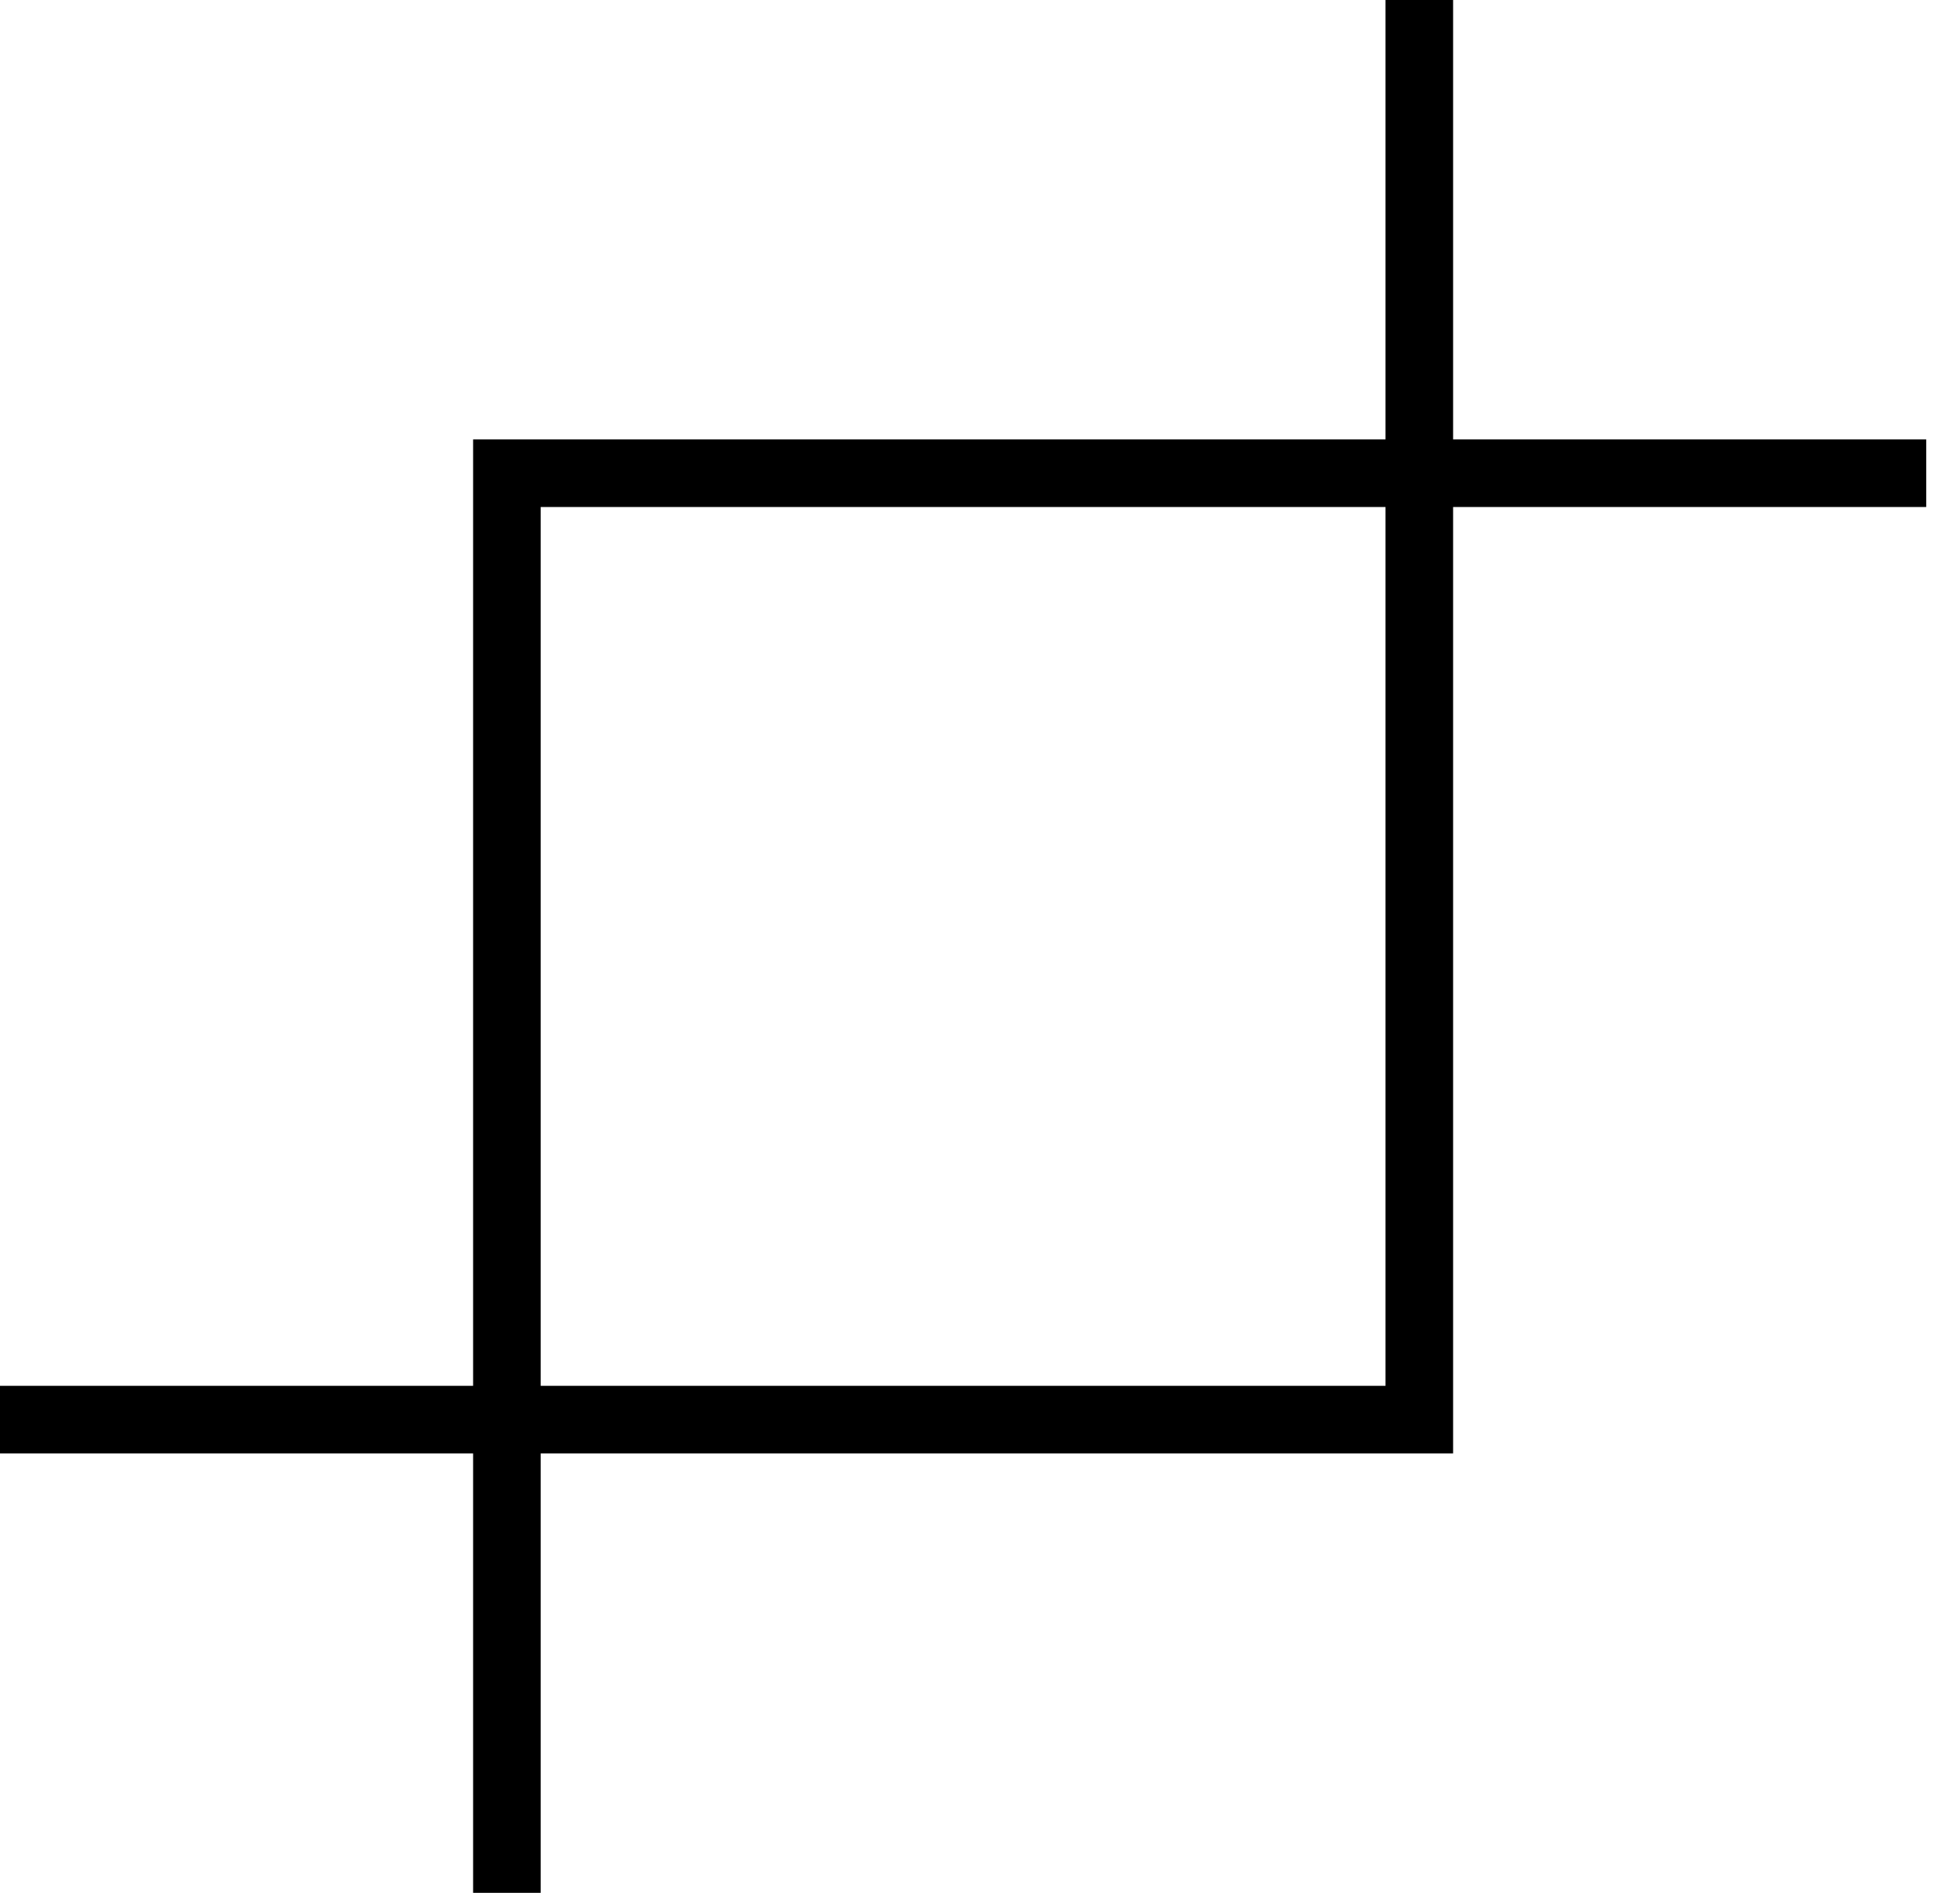
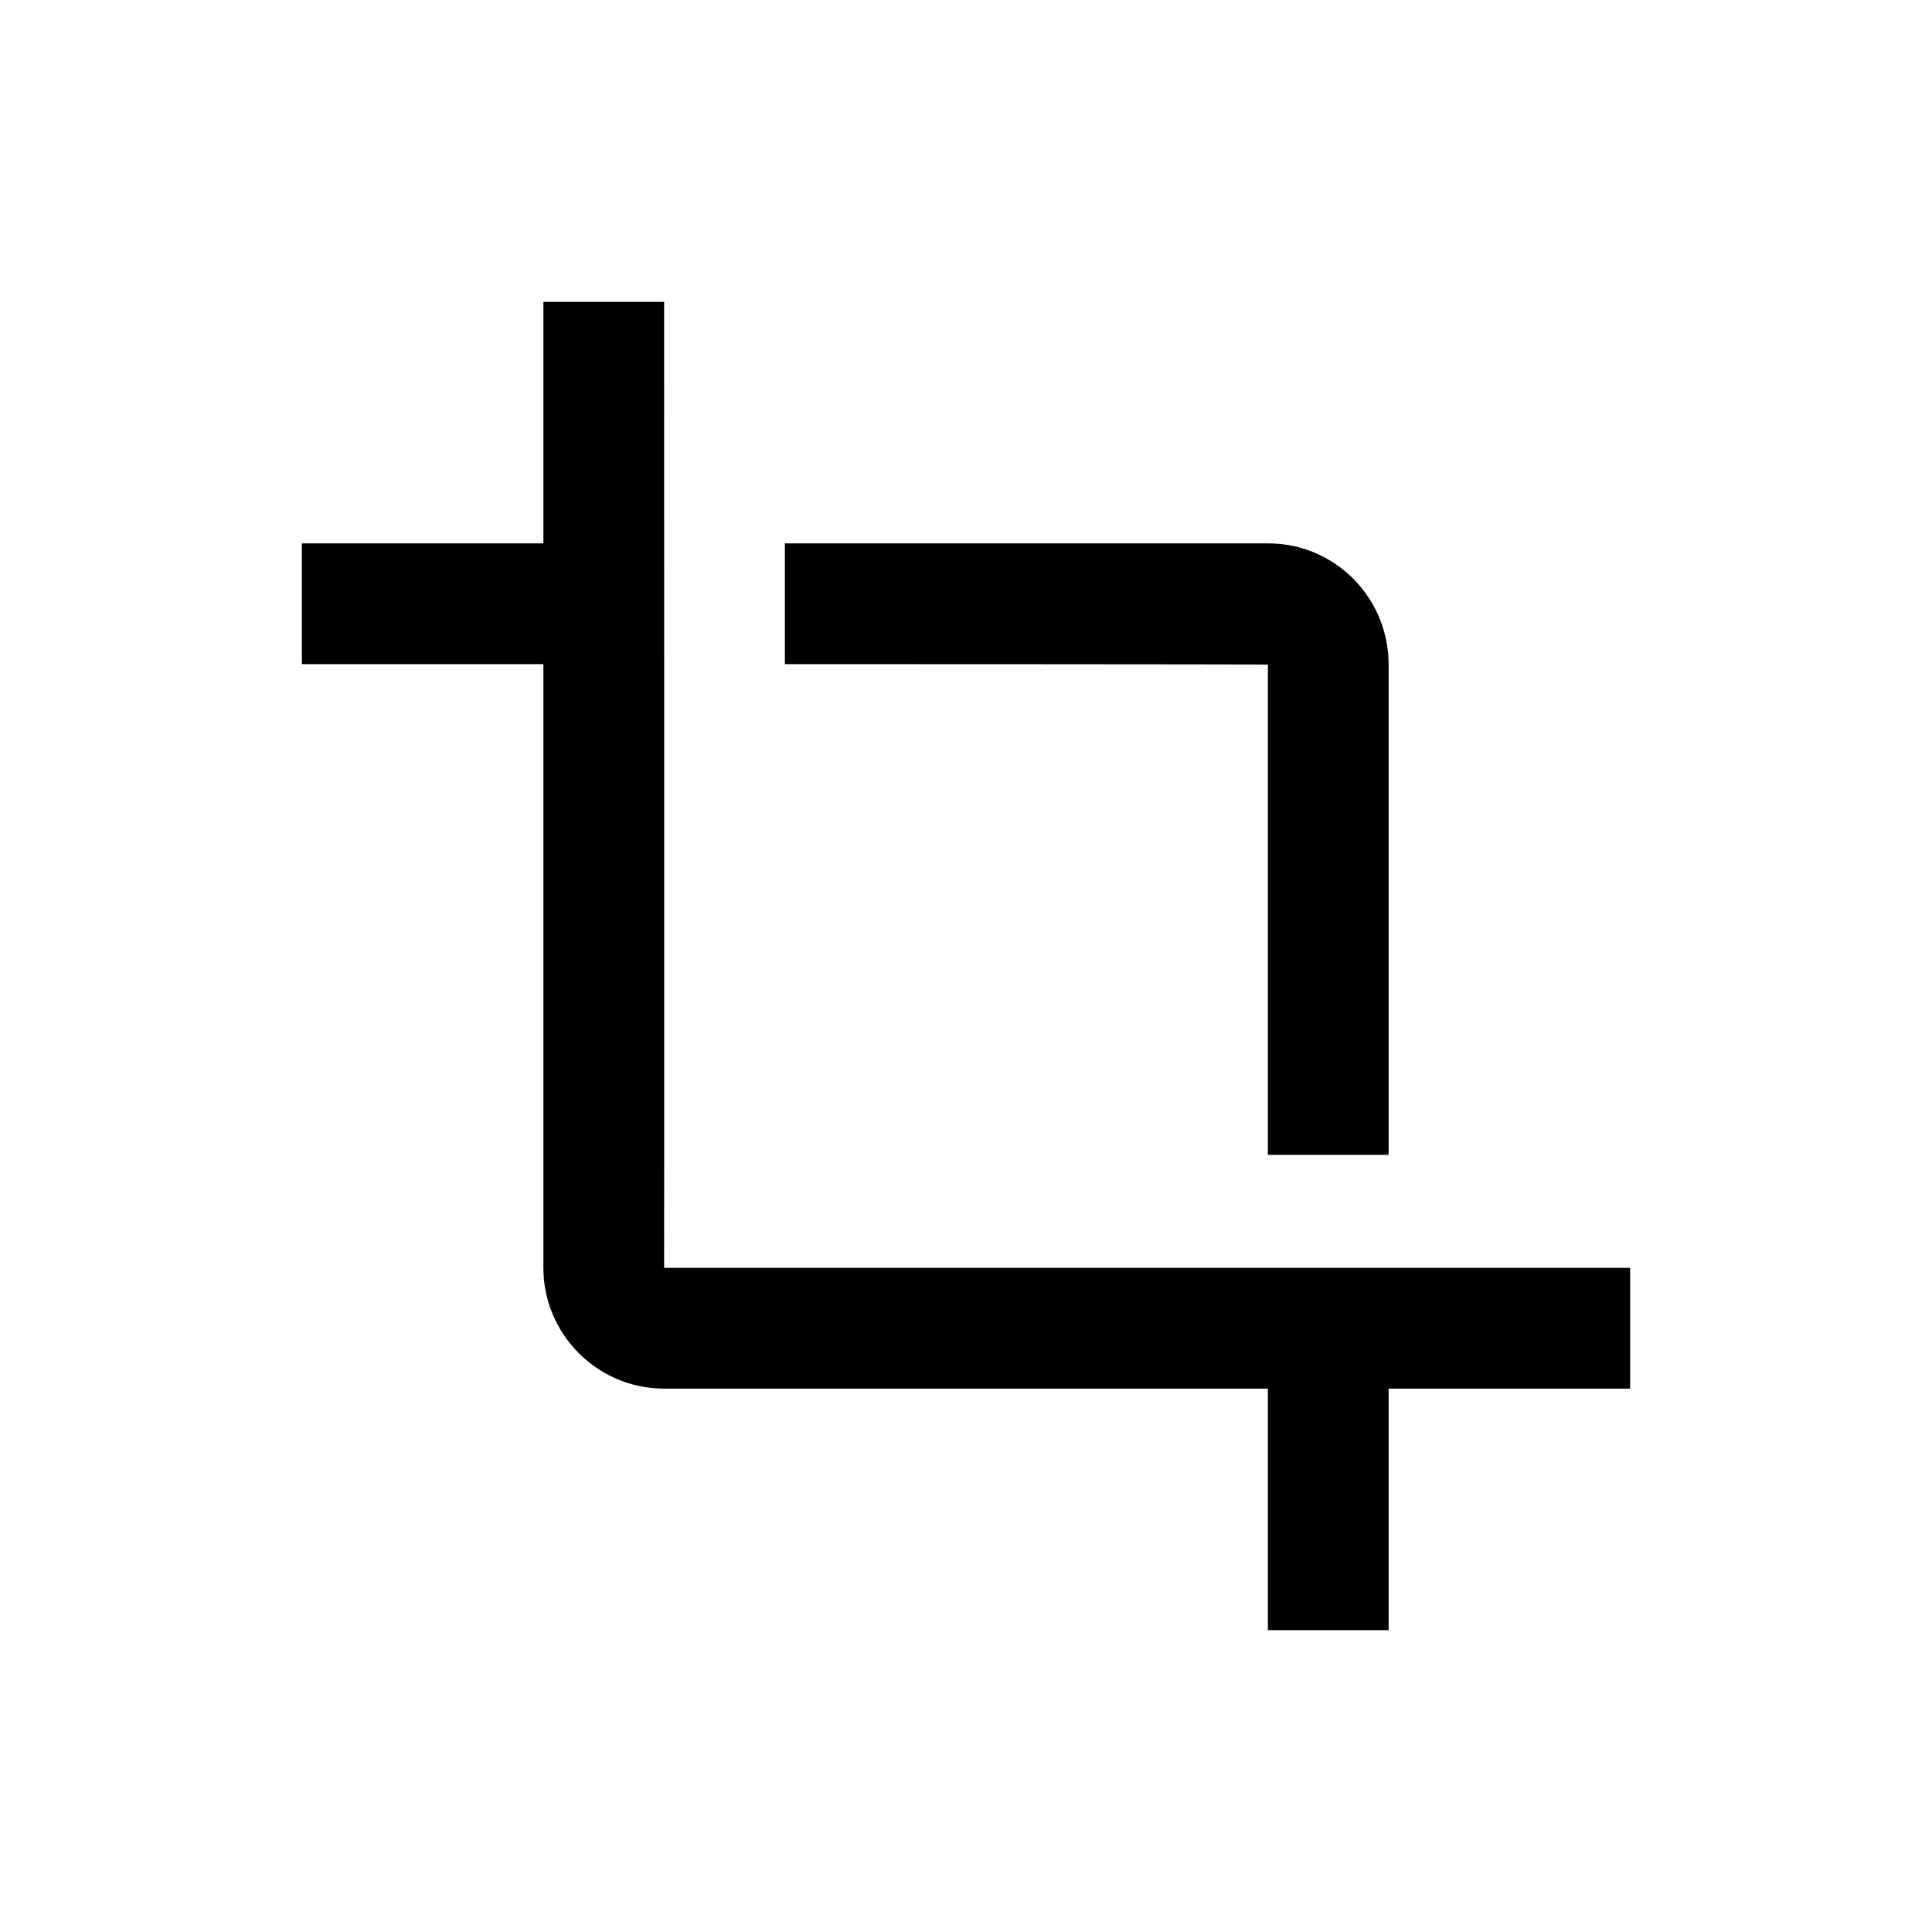
- <svg xmlns="http://www.w3.org/2000/svg" width="29" height="28" viewBox="0 0 29 28">
-   <g stroke="#000" fill="none" fill-rule="evenodd" class="svg-stroke">
-     <path d="M7.5 28V7h21" />
-     <path d="M21 0v21H0" />
-   </g>
+ <svg xmlns="http://www.w3.org/2000/svg" width="32" height="32" viewBox="0 0 32 32">
+   <path d="M21,23 L11,23 C9.897,23 9,22.099 9,21 L9,11 L5,11 L5,9 L9,9 L9,5 L11,5 C11,5 11.003,21 11,21 L27,21 L27,23 L23,23 L23,27 L21,27 L21,23 Z M13,11 L13,9 L21.005,9 C22.11,9 23,9.899 23,11.008 L23,19.128 L21,19.128 L21,11.008 C21,11.001 13,11 13,11 Z" />
</svg>
